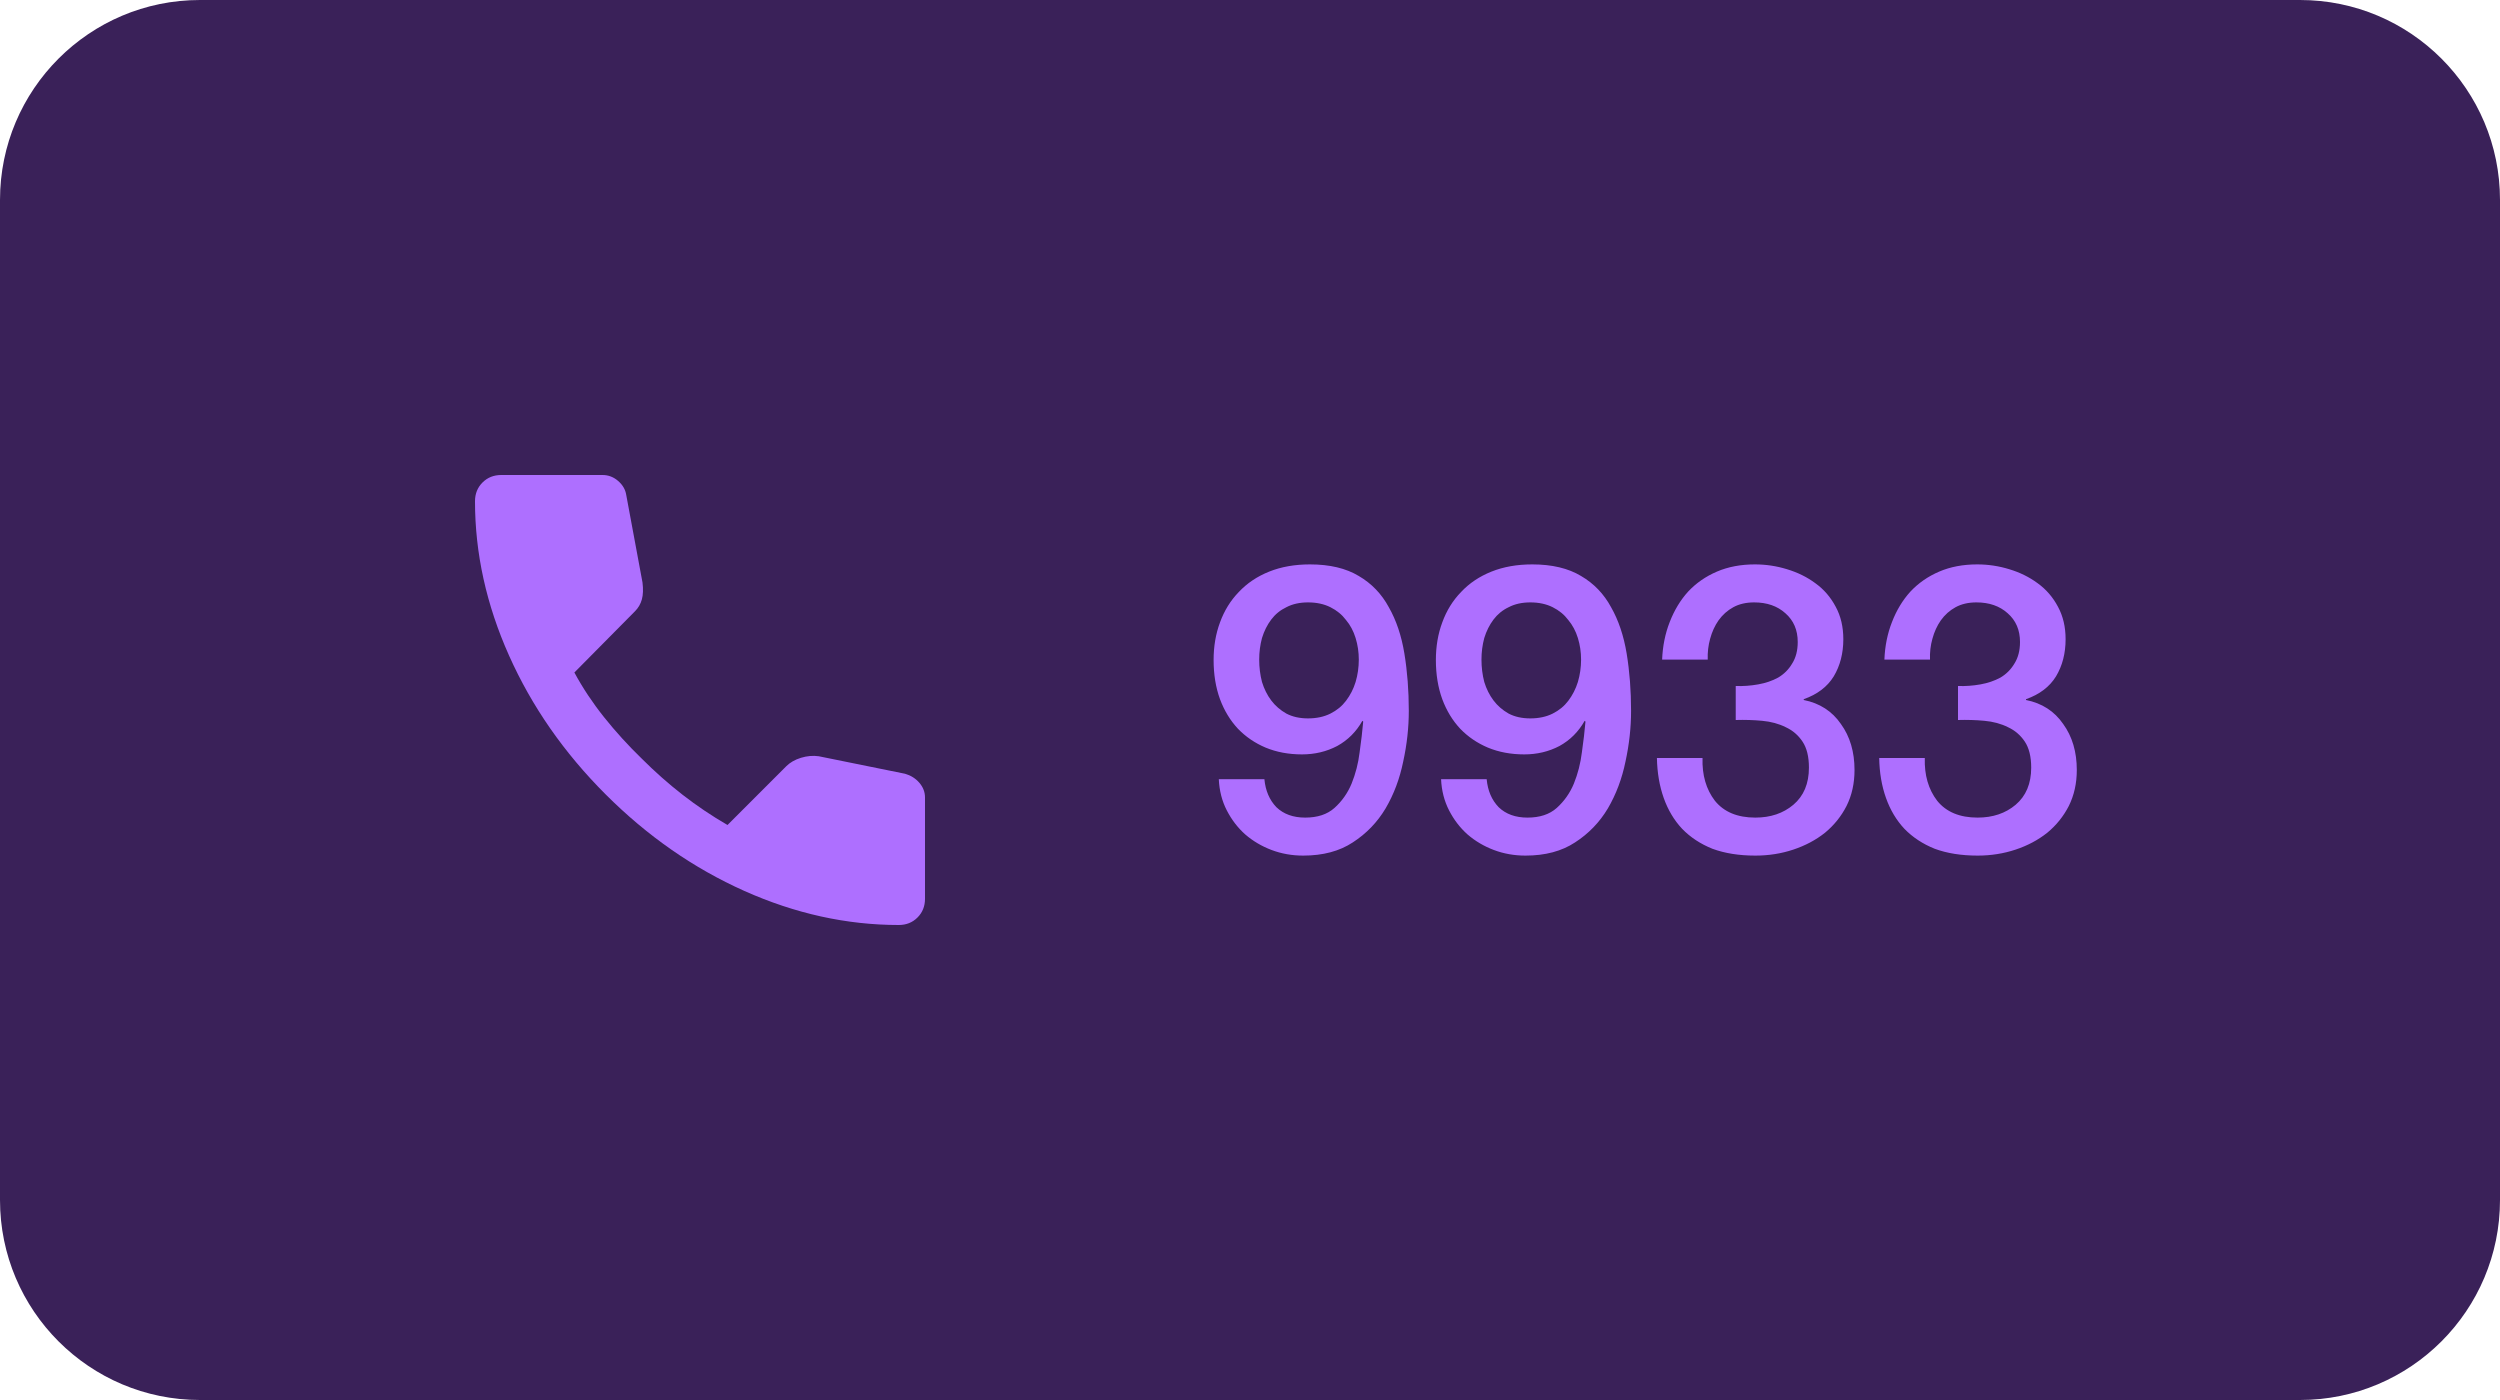
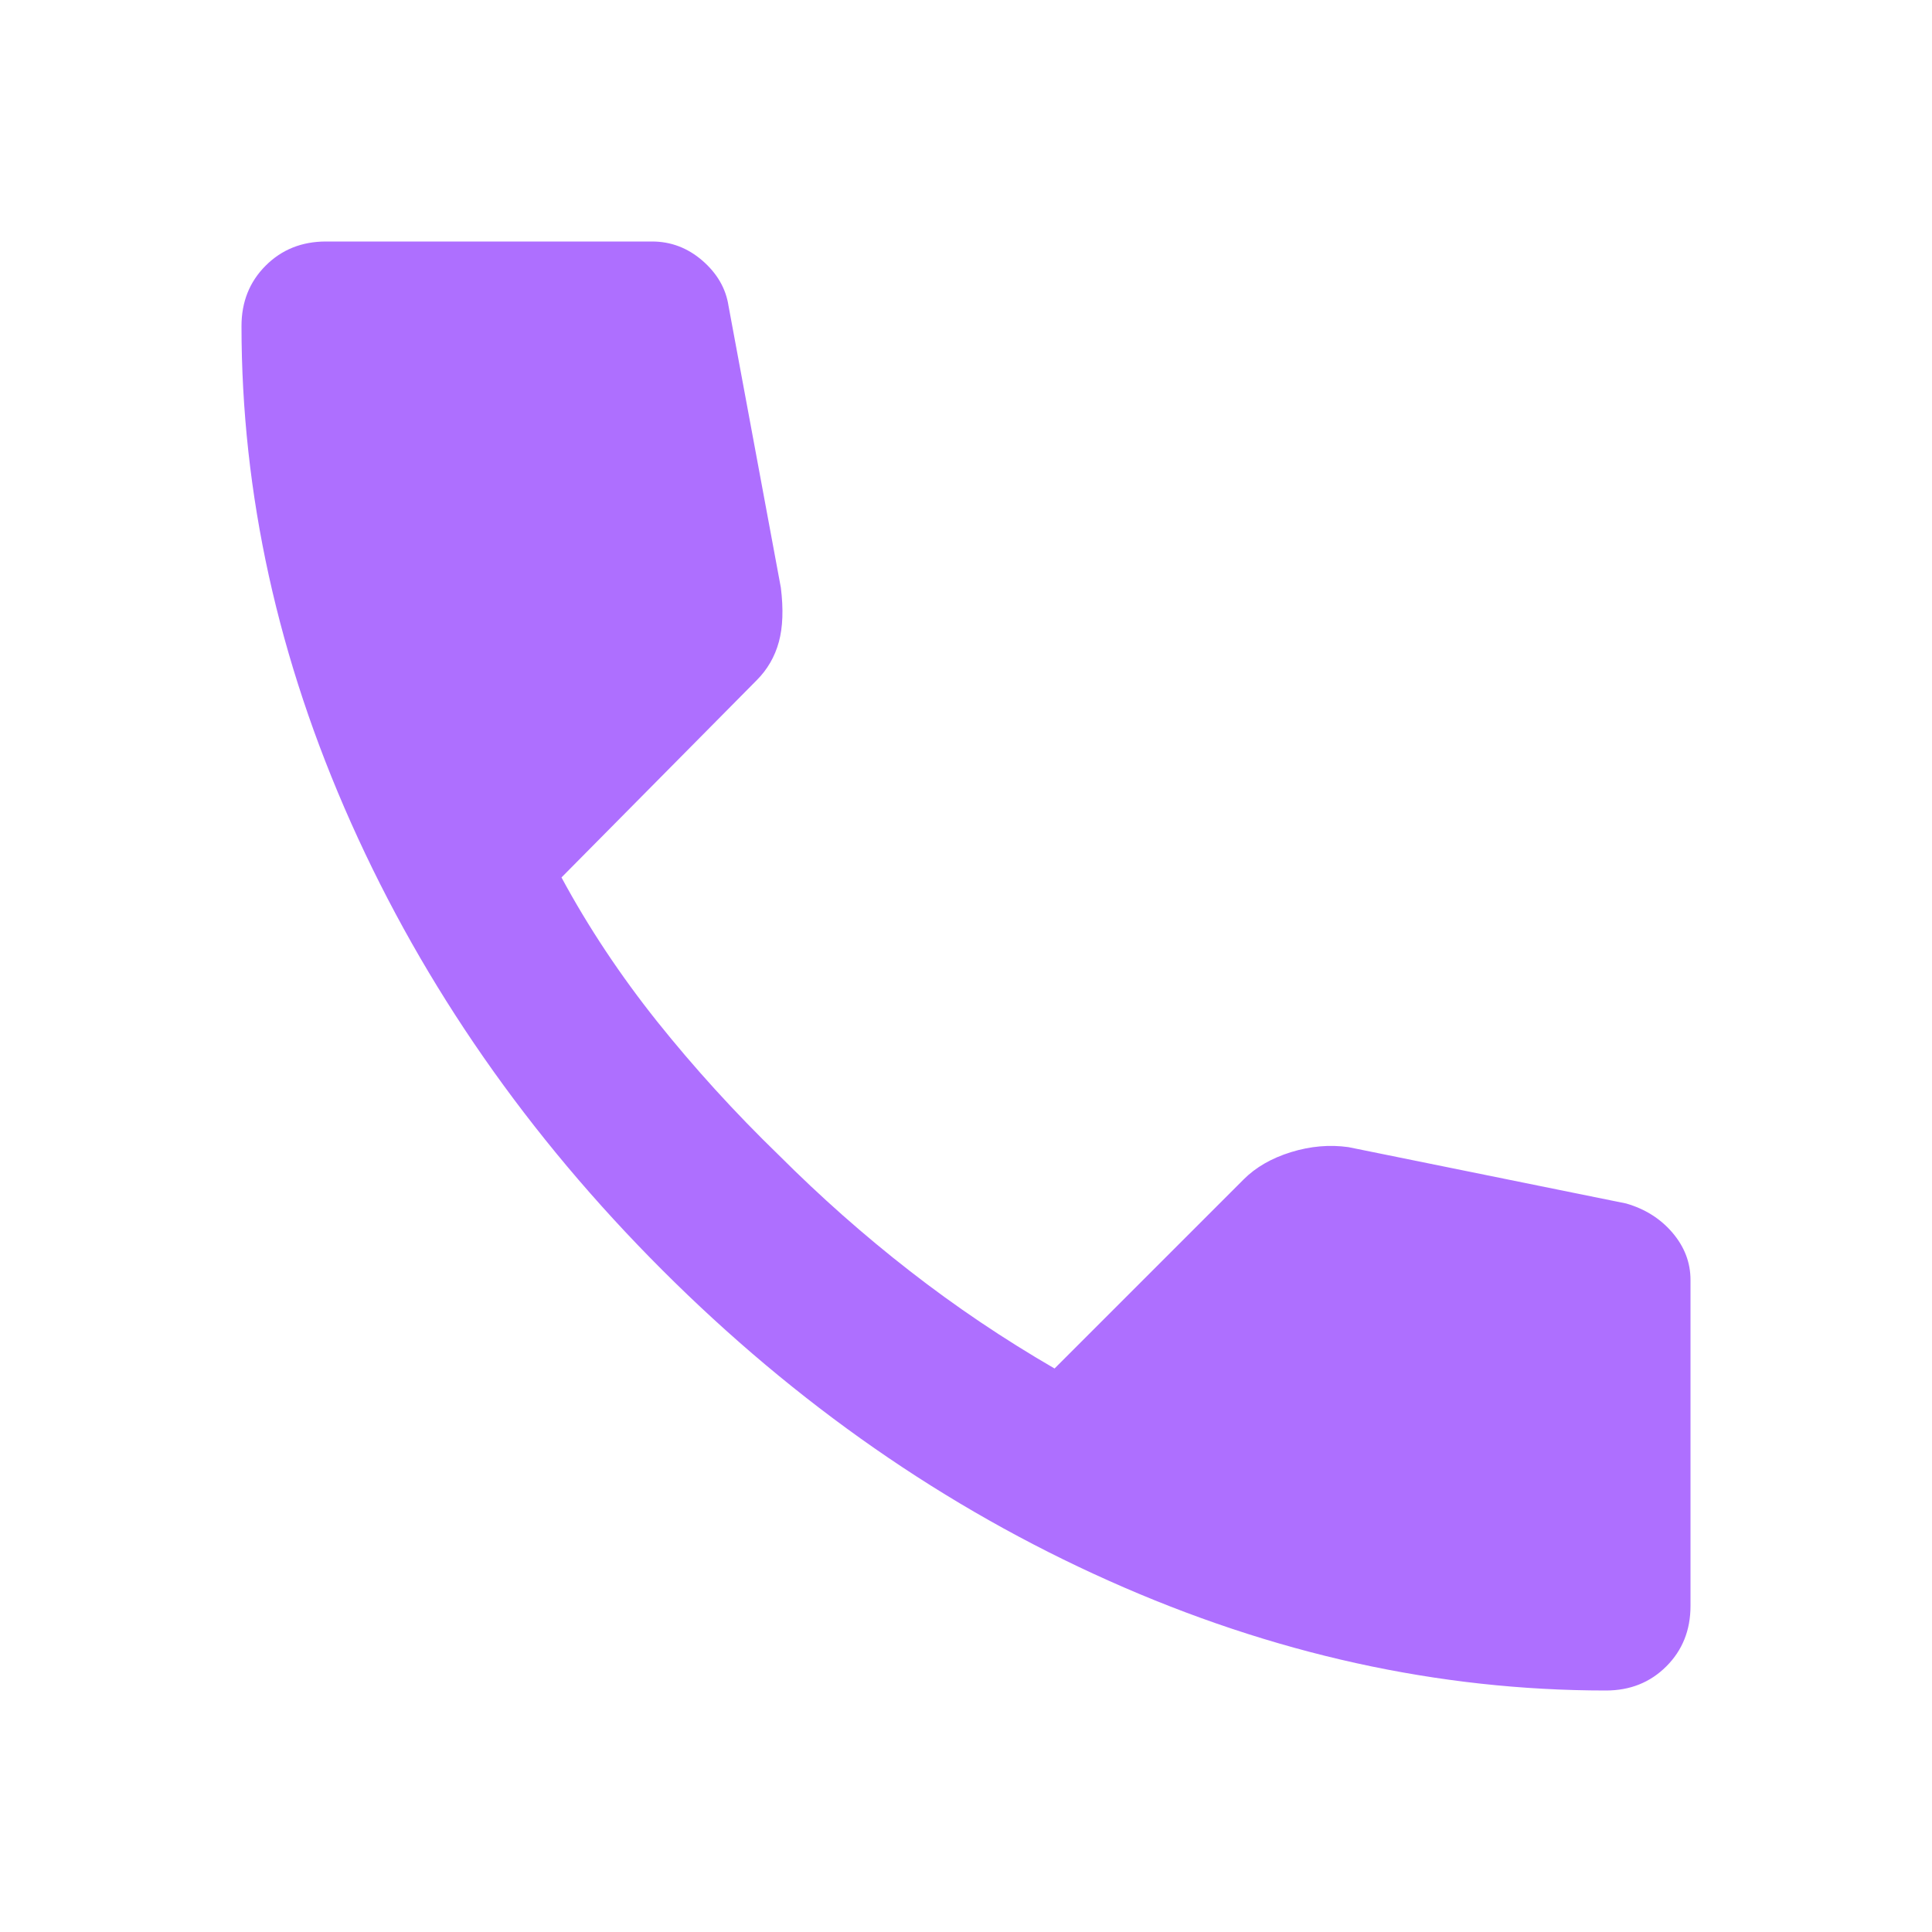
- <svg xmlns="http://www.w3.org/2000/svg" width="100" height="56" viewBox="0 0 100 56" fill="none">
-   <rect width="100" height="56" rx="8" fill="#3A2159" />
-   <mask id="mask0_2603_2287" style="mask-type:alpha" maskUnits="userSpaceOnUse" x="16" y="16" width="24" height="24">
-     <rect x="16" y="16" width="24" height="24" fill="#D9D9D9" />
+ <svg xmlns="http://www.w3.org/2000/svg" width="24" height="24" viewBox="0 0 24 24" fill="none">
+   <mask id="mask0_1699_4441" style="mask-type:alpha" maskUnits="userSpaceOnUse" x="0" y="0" width="24" height="24">
+     <rect width="24" height="24" fill="#D9D9D9" />
  </mask>
-   <g mask="url(#mask0_2603_2287)">
-     <path d="M35.95 37C33.867 37 31.808 36.546 29.775 35.638C27.742 34.729 25.892 33.442 24.225 31.775C22.558 30.108 21.271 28.258 20.363 26.225C19.454 24.192 19 22.133 19 20.05C19 19.75 19.1 19.5 19.3 19.3C19.5 19.1 19.75 19 20.05 19H24.1C24.333 19 24.542 19.079 24.725 19.238C24.908 19.396 25.017 19.583 25.05 19.8L25.7 23.3C25.733 23.567 25.725 23.792 25.675 23.975C25.625 24.158 25.533 24.317 25.4 24.45L22.975 26.9C23.308 27.517 23.704 28.113 24.163 28.688C24.621 29.262 25.125 29.817 25.675 30.35C26.192 30.867 26.733 31.346 27.3 31.788C27.867 32.229 28.467 32.633 29.1 33L31.45 30.65C31.6 30.5 31.796 30.387 32.038 30.312C32.279 30.238 32.517 30.217 32.75 30.25L36.2 30.95C36.433 31.017 36.625 31.137 36.775 31.312C36.925 31.488 37 31.683 37 31.9V35.95C37 36.25 36.9 36.5 36.7 36.7C36.5 36.9 36.25 37 35.95 37Z" fill="#AE6FFF" />
+   <g mask="url(#mask0_1699_4441)">
+     <path d="M19.95 21C17.867 21 15.808 20.546 13.775 19.637C11.742 18.729 9.892 17.442 8.225 15.775C6.558 14.108 5.271 12.258 4.362 10.225C3.454 8.192 3 6.133 3 4.05C3 3.75 3.1 3.5 3.3 3.3C3.5 3.1 3.75 3 4.05 3H8.1C8.333 3 8.542 3.079 8.725 3.237C8.908 3.396 9.017 3.583 9.05 3.8L9.7 7.3C9.733 7.567 9.725 7.792 9.675 7.975C9.625 8.158 9.533 8.317 9.4 8.45L6.975 10.9C7.308 11.517 7.704 12.113 8.162 12.688C8.621 13.262 9.125 13.817 9.675 14.35C10.192 14.867 10.733 15.346 11.3 15.787C11.867 16.229 12.467 16.633 13.1 17L15.45 14.65C15.6 14.5 15.796 14.387 16.038 14.312C16.279 14.238 16.517 14.217 16.75 14.25L20.2 14.95C20.433 15.017 20.625 15.137 20.775 15.312C20.925 15.488 21 15.683 21 15.9V19.95C21 20.25 20.9 20.5 20.7 20.7C20.5 20.9 20.25 21 19.95 21Z" fill="#AE6FFF" />
  </g>
-   <path d="M50.576 31.168C50.619 31.627 50.779 32 51.056 32.288C51.344 32.565 51.728 32.704 52.208 32.704C52.699 32.704 53.088 32.576 53.376 32.32C53.675 32.053 53.904 31.728 54.064 31.344C54.224 30.949 54.331 30.533 54.384 30.096C54.448 29.648 54.496 29.237 54.528 28.864L54.496 28.832C54.251 29.269 53.915 29.605 53.488 29.84C53.061 30.064 52.592 30.176 52.08 30.176C51.547 30.176 51.061 30.085 50.624 29.904C50.197 29.723 49.829 29.472 49.52 29.152C49.211 28.821 48.971 28.427 48.8 27.968C48.629 27.499 48.544 26.976 48.544 26.4C48.544 25.856 48.629 25.355 48.8 24.896C48.971 24.427 49.221 24.021 49.552 23.68C49.883 23.328 50.288 23.056 50.768 22.864C51.248 22.672 51.792 22.576 52.4 22.576C53.189 22.576 53.84 22.731 54.352 23.04C54.864 23.339 55.264 23.755 55.552 24.288C55.851 24.811 56.059 25.429 56.176 26.144C56.293 26.859 56.352 27.621 56.352 28.432C56.352 29.104 56.277 29.781 56.128 30.464C55.989 31.147 55.755 31.771 55.424 32.336C55.093 32.891 54.656 33.344 54.112 33.696C53.579 34.048 52.917 34.224 52.128 34.224C51.68 34.224 51.259 34.149 50.864 34C50.469 33.851 50.117 33.643 49.808 33.376C49.509 33.109 49.264 32.789 49.072 32.416C48.88 32.043 48.773 31.627 48.752 31.168H50.576ZM52.32 24.096C51.989 24.096 51.701 24.16 51.456 24.288C51.211 24.405 51.008 24.571 50.848 24.784C50.688 24.997 50.565 25.243 50.48 25.52C50.405 25.797 50.368 26.085 50.368 26.384C50.368 26.693 50.405 26.992 50.48 27.28C50.565 27.557 50.688 27.803 50.848 28.016C51.008 28.229 51.211 28.405 51.456 28.544C51.701 28.672 51.989 28.736 52.32 28.736C52.661 28.736 52.96 28.672 53.216 28.544C53.472 28.416 53.68 28.245 53.84 28.032C54.011 27.808 54.139 27.557 54.224 27.28C54.309 26.992 54.352 26.693 54.352 26.384C54.352 26.085 54.309 25.797 54.224 25.52C54.139 25.243 54.011 25.003 53.84 24.8C53.68 24.587 53.472 24.416 53.216 24.288C52.96 24.16 52.661 24.096 52.32 24.096ZM59.467 31.168C59.509 31.627 59.669 32 59.947 32.288C60.235 32.565 60.619 32.704 61.099 32.704C61.589 32.704 61.979 32.576 62.267 32.32C62.565 32.053 62.795 31.728 62.955 31.344C63.115 30.949 63.221 30.533 63.275 30.096C63.339 29.648 63.387 29.237 63.419 28.864L63.387 28.832C63.141 29.269 62.805 29.605 62.379 29.84C61.952 30.064 61.483 30.176 60.971 30.176C60.437 30.176 59.952 30.085 59.515 29.904C59.088 29.723 58.72 29.472 58.411 29.152C58.101 28.821 57.861 28.427 57.691 27.968C57.52 27.499 57.435 26.976 57.435 26.4C57.435 25.856 57.52 25.355 57.691 24.896C57.861 24.427 58.112 24.021 58.443 23.68C58.773 23.328 59.179 23.056 59.659 22.864C60.139 22.672 60.683 22.576 61.291 22.576C62.08 22.576 62.731 22.731 63.243 23.04C63.755 23.339 64.155 23.755 64.443 24.288C64.741 24.811 64.949 25.429 65.067 26.144C65.184 26.859 65.243 27.621 65.243 28.432C65.243 29.104 65.168 29.781 65.019 30.464C64.88 31.147 64.645 31.771 64.315 32.336C63.984 32.891 63.547 33.344 63.003 33.696C62.469 34.048 61.808 34.224 61.019 34.224C60.571 34.224 60.149 34.149 59.755 34C59.36 33.851 59.008 33.643 58.699 33.376C58.4 33.109 58.155 32.789 57.963 32.416C57.771 32.043 57.664 31.627 57.643 31.168H59.467ZM61.211 24.096C60.88 24.096 60.592 24.16 60.347 24.288C60.101 24.405 59.899 24.571 59.739 24.784C59.579 24.997 59.456 25.243 59.371 25.52C59.296 25.797 59.259 26.085 59.259 26.384C59.259 26.693 59.296 26.992 59.371 27.28C59.456 27.557 59.579 27.803 59.739 28.016C59.899 28.229 60.101 28.405 60.347 28.544C60.592 28.672 60.88 28.736 61.211 28.736C61.552 28.736 61.851 28.672 62.107 28.544C62.363 28.416 62.571 28.245 62.731 28.032C62.901 27.808 63.029 27.557 63.115 27.28C63.2 26.992 63.243 26.693 63.243 26.384C63.243 26.085 63.2 25.797 63.115 25.52C63.029 25.243 62.901 25.003 62.731 24.8C62.571 24.587 62.363 24.416 62.107 24.288C61.851 24.16 61.552 24.096 61.211 24.096ZM69.429 27.44C69.728 27.451 70.027 27.429 70.325 27.376C70.624 27.323 70.891 27.232 71.125 27.104C71.36 26.965 71.547 26.779 71.685 26.544C71.835 26.309 71.909 26.021 71.909 25.68C71.909 25.2 71.744 24.816 71.413 24.528C71.093 24.24 70.677 24.096 70.165 24.096C69.845 24.096 69.568 24.16 69.333 24.288C69.099 24.416 68.901 24.592 68.741 24.816C68.592 25.029 68.48 25.275 68.405 25.552C68.331 25.819 68.299 26.096 68.309 26.384H66.485C66.507 25.84 66.608 25.339 66.789 24.88C66.971 24.411 67.216 24.005 67.525 23.664C67.845 23.323 68.229 23.056 68.677 22.864C69.125 22.672 69.632 22.576 70.197 22.576C70.635 22.576 71.061 22.64 71.477 22.768C71.904 22.896 72.283 23.083 72.613 23.328C72.955 23.573 73.227 23.888 73.429 24.272C73.632 24.645 73.733 25.077 73.733 25.568C73.733 26.133 73.605 26.629 73.349 27.056C73.093 27.472 72.693 27.776 72.149 27.968V28C72.789 28.128 73.285 28.448 73.637 28.96C74 29.461 74.181 30.075 74.181 30.8C74.181 31.333 74.075 31.813 73.861 32.24C73.648 32.656 73.36 33.013 72.997 33.312C72.635 33.6 72.213 33.824 71.733 33.984C71.253 34.144 70.747 34.224 70.213 34.224C69.563 34.224 68.992 34.133 68.501 33.952C68.021 33.76 67.616 33.493 67.285 33.152C66.965 32.811 66.72 32.4 66.549 31.92C66.379 31.44 66.288 30.907 66.277 30.32H68.101C68.08 31.003 68.245 31.573 68.597 32.032C68.96 32.48 69.499 32.704 70.213 32.704C70.821 32.704 71.328 32.533 71.733 32.192C72.149 31.84 72.357 31.344 72.357 30.704C72.357 30.267 72.272 29.92 72.101 29.664C71.931 29.408 71.707 29.216 71.429 29.088C71.152 28.949 70.837 28.864 70.485 28.832C70.144 28.8 69.792 28.789 69.429 28.8V27.44ZM78.32 27.44C78.618 27.451 78.917 27.429 79.216 27.376C79.514 27.323 79.781 27.232 80.016 27.104C80.251 26.965 80.437 26.779 80.576 26.544C80.725 26.309 80.8 26.021 80.8 25.68C80.8 25.2 80.635 24.816 80.304 24.528C79.984 24.24 79.568 24.096 79.056 24.096C78.736 24.096 78.459 24.16 78.224 24.288C77.989 24.416 77.792 24.592 77.632 24.816C77.483 25.029 77.371 25.275 77.296 25.552C77.221 25.819 77.189 26.096 77.2 26.384H75.376C75.397 25.84 75.499 25.339 75.68 24.88C75.861 24.411 76.106 24.005 76.416 23.664C76.736 23.323 77.12 23.056 77.568 22.864C78.016 22.672 78.522 22.576 79.088 22.576C79.525 22.576 79.952 22.64 80.368 22.768C80.794 22.896 81.173 23.083 81.504 23.328C81.845 23.573 82.117 23.888 82.32 24.272C82.522 24.645 82.624 25.077 82.624 25.568C82.624 26.133 82.496 26.629 82.24 27.056C81.984 27.472 81.584 27.776 81.04 27.968V28C81.68 28.128 82.176 28.448 82.528 28.96C82.891 29.461 83.072 30.075 83.072 30.8C83.072 31.333 82.965 31.813 82.752 32.24C82.538 32.656 82.251 33.013 81.888 33.312C81.525 33.6 81.104 33.824 80.624 33.984C80.144 34.144 79.637 34.224 79.104 34.224C78.453 34.224 77.882 34.133 77.392 33.952C76.912 33.76 76.507 33.493 76.176 33.152C75.856 32.811 75.611 32.4 75.44 31.92C75.269 31.44 75.178 30.907 75.168 30.32H76.992C76.971 31.003 77.136 31.573 77.488 32.032C77.85 32.48 78.389 32.704 79.104 32.704C79.712 32.704 80.219 32.533 80.624 32.192C81.04 31.84 81.248 31.344 81.248 30.704C81.248 30.267 81.162 29.92 80.992 29.664C80.821 29.408 80.597 29.216 80.32 29.088C80.043 28.949 79.728 28.864 79.376 28.832C79.034 28.8 78.683 28.789 78.32 28.8V27.44Z" fill="#AE6FFF" />
</svg>
